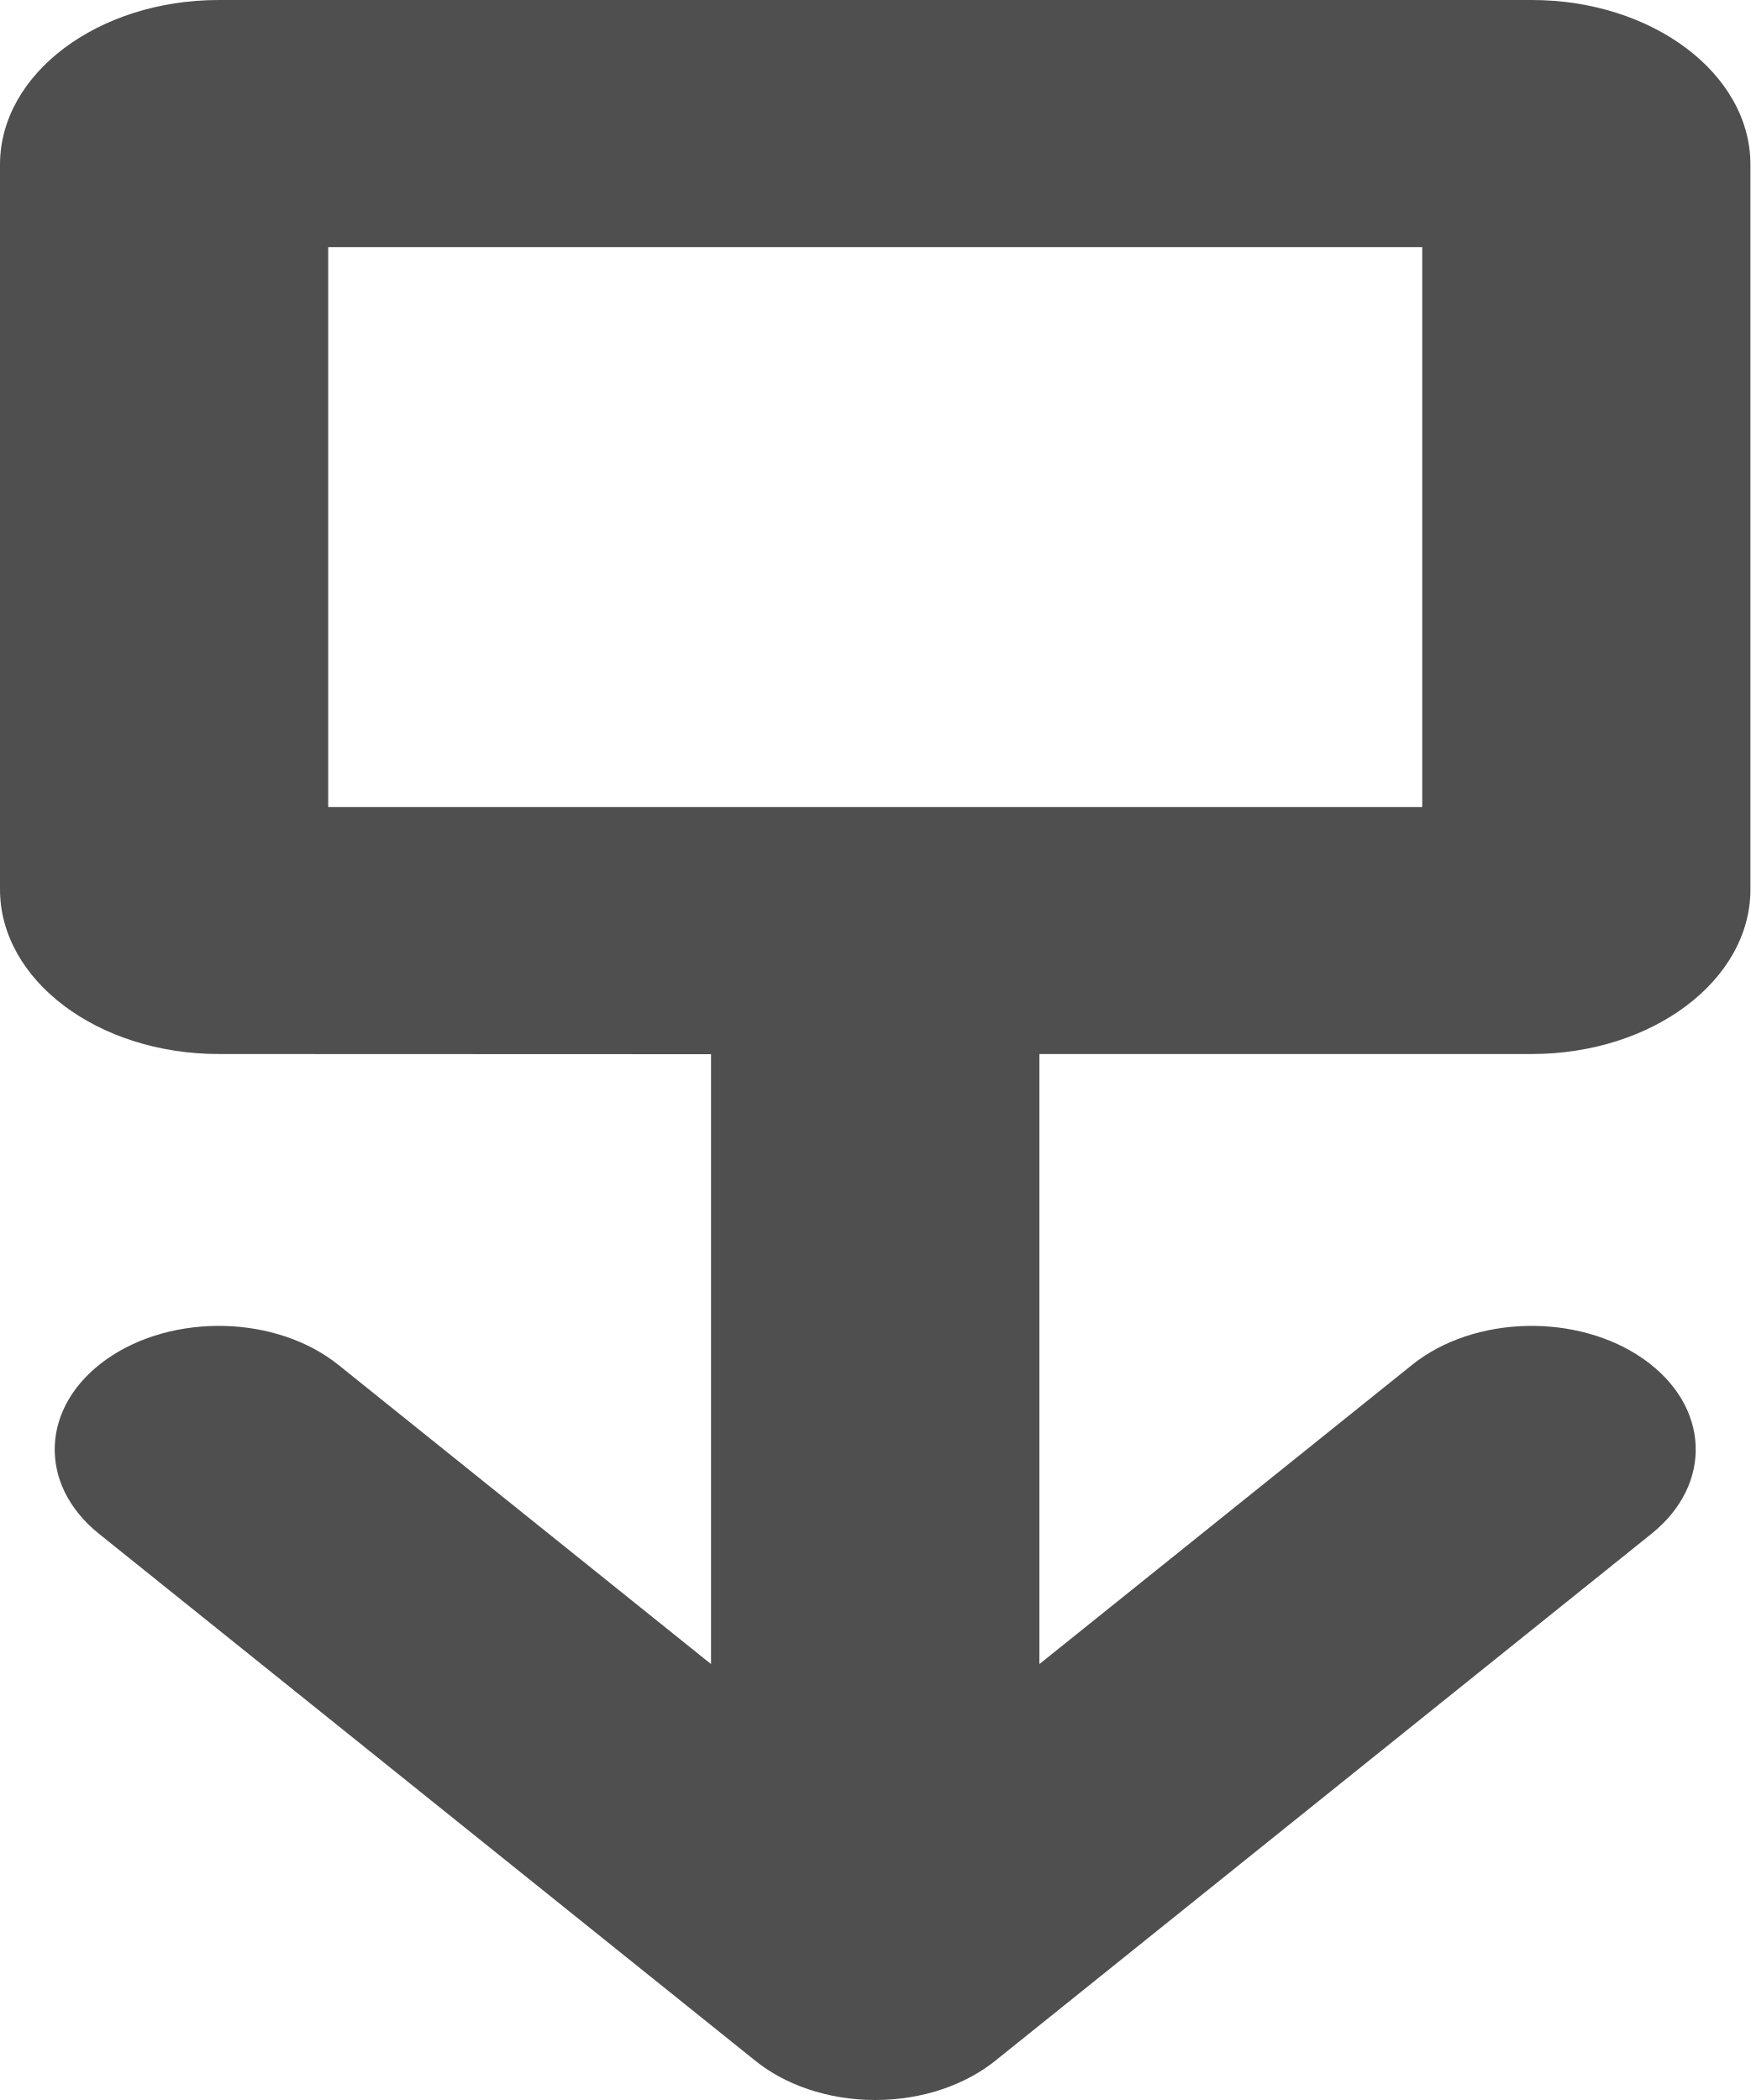
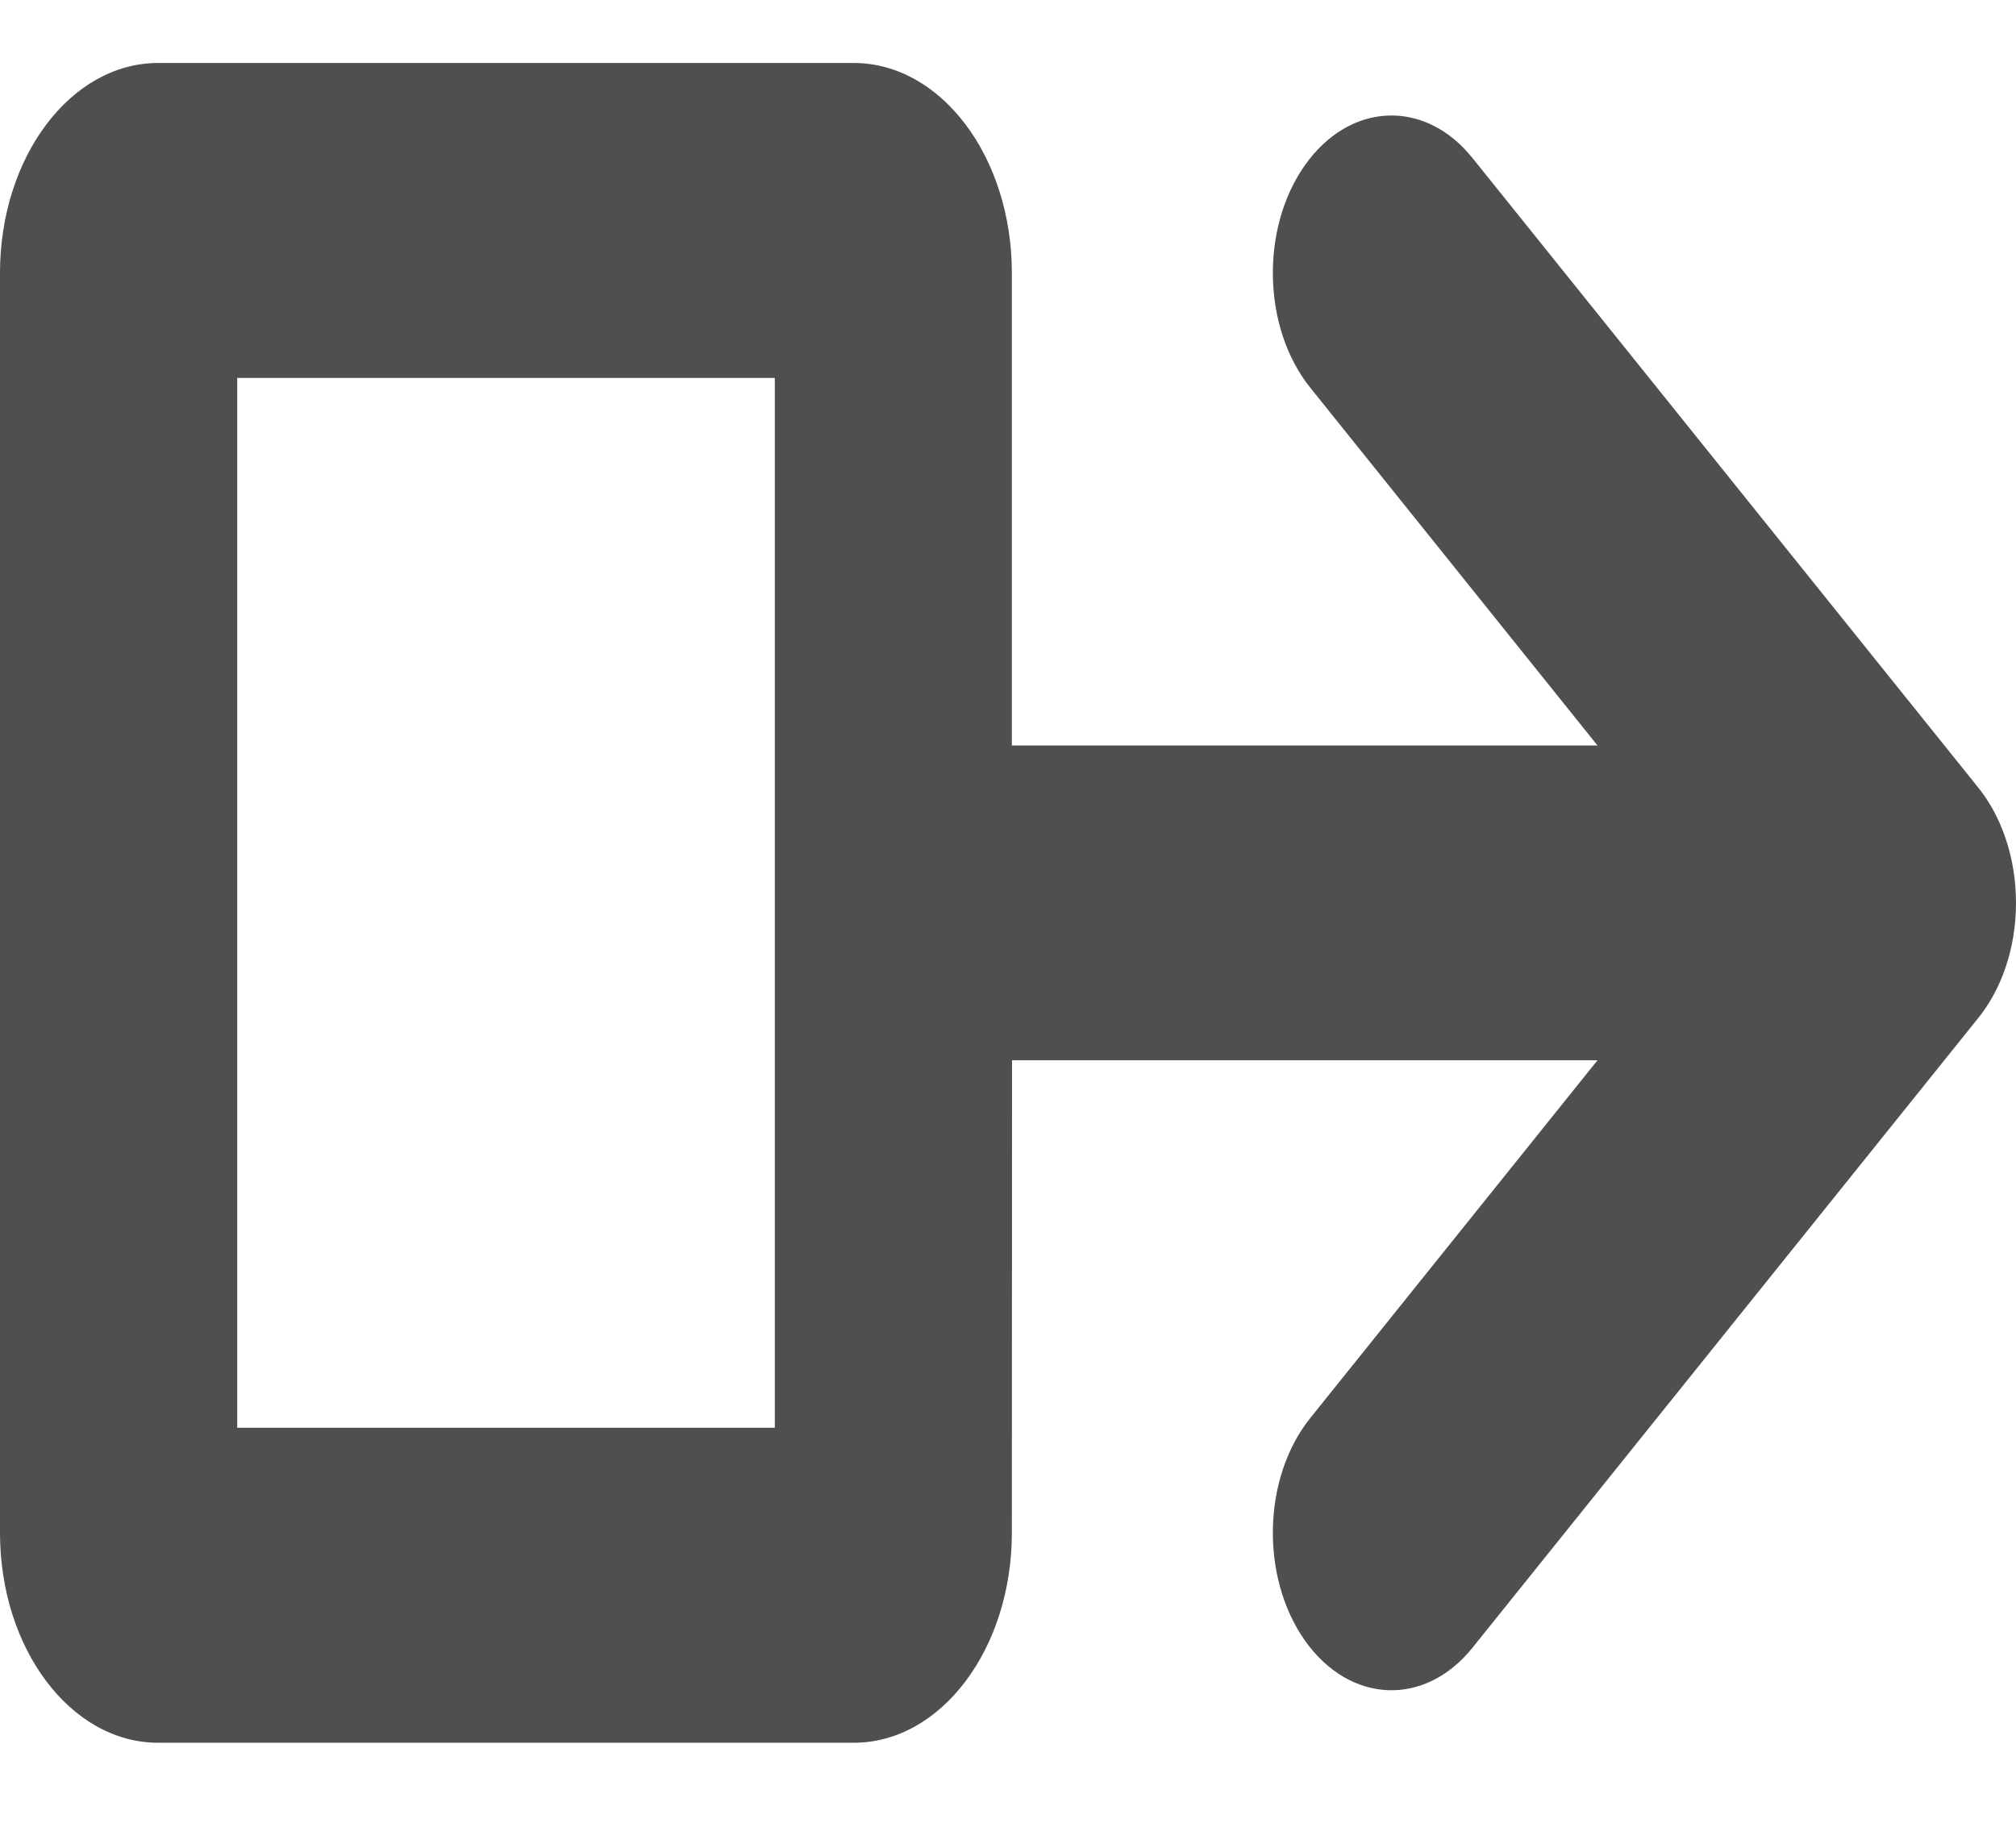
- <svg xmlns="http://www.w3.org/2000/svg" width="10" height="12" viewBox="0 0 10 12" fill="none">
-   <path fill-rule="evenodd" clip-rule="evenodd" d="M8.75 0C9.44 0 10 0.421 10 0.941V5.082C10 5.602 9.44 6.023 8.75 6.023H5.938C5.938 6.023 5.938 6.023 5.938 6.023L5.938 9.509L8.066 7.8C8.42 7.515 9.013 7.501 9.391 7.767C9.769 8.034 9.788 8.481 9.434 8.765L5.693 11.77C5.521 11.911 5.274 12 5 12C4.726 12 4.479 11.911 4.308 11.77L0.566 8.765C0.212 8.481 0.231 8.034 0.609 7.767C0.987 7.501 1.58 7.515 1.934 7.8L4.062 9.509L4.062 6.024C4.062 6.024 4.062 6.024 4.062 6.024L1.25 6.023C0.56 6.023 0 5.602 0 5.082V0.941C0 0.421 0.56 0 1.25 0H8.75ZM1.875 1.412L8.125 1.412V4.612H1.875L1.875 1.412Z" fill="#4F4F4F" />
+ <svg xmlns="http://www.w3.org/2000/svg" width="12" height="11" viewBox="0 0 12 11" fill="none">
+   <path fill-rule="evenodd" clip-rule="evenodd" d="M-3.0598e-07 1.625C-3.30121e-07 0.935 0.421 0.375 0.941 0.375L5.082 0.375C5.602 0.375 6.023 0.935 6.023 1.625L6.023 4.438C6.023 4.438 6.023 4.438 6.023 4.438L9.509 4.438L7.8 2.309C7.515 1.955 7.501 1.362 7.767 0.984C8.034 0.606 8.481 0.587 8.765 0.941L11.77 4.682C11.911 4.854 12 5.101 12 5.375C12 5.649 11.911 5.896 11.77 6.067L8.765 9.809C8.481 10.163 8.034 10.144 7.767 9.766C7.501 9.388 7.515 8.795 7.8 8.441L9.509 6.312L6.024 6.312C6.024 6.312 6.024 6.312 6.024 6.312L6.023 9.125C6.023 9.815 5.602 10.375 5.082 10.375L0.941 10.375C0.421 10.375 -1.95703e-08 9.815 -4.37114e-08 9.125L-3.0598e-07 1.625ZM1.412 8.5L1.412 2.25L4.612 2.25L4.612 8.5L1.412 8.5Z" fill="#4F4F4F" />
</svg>
